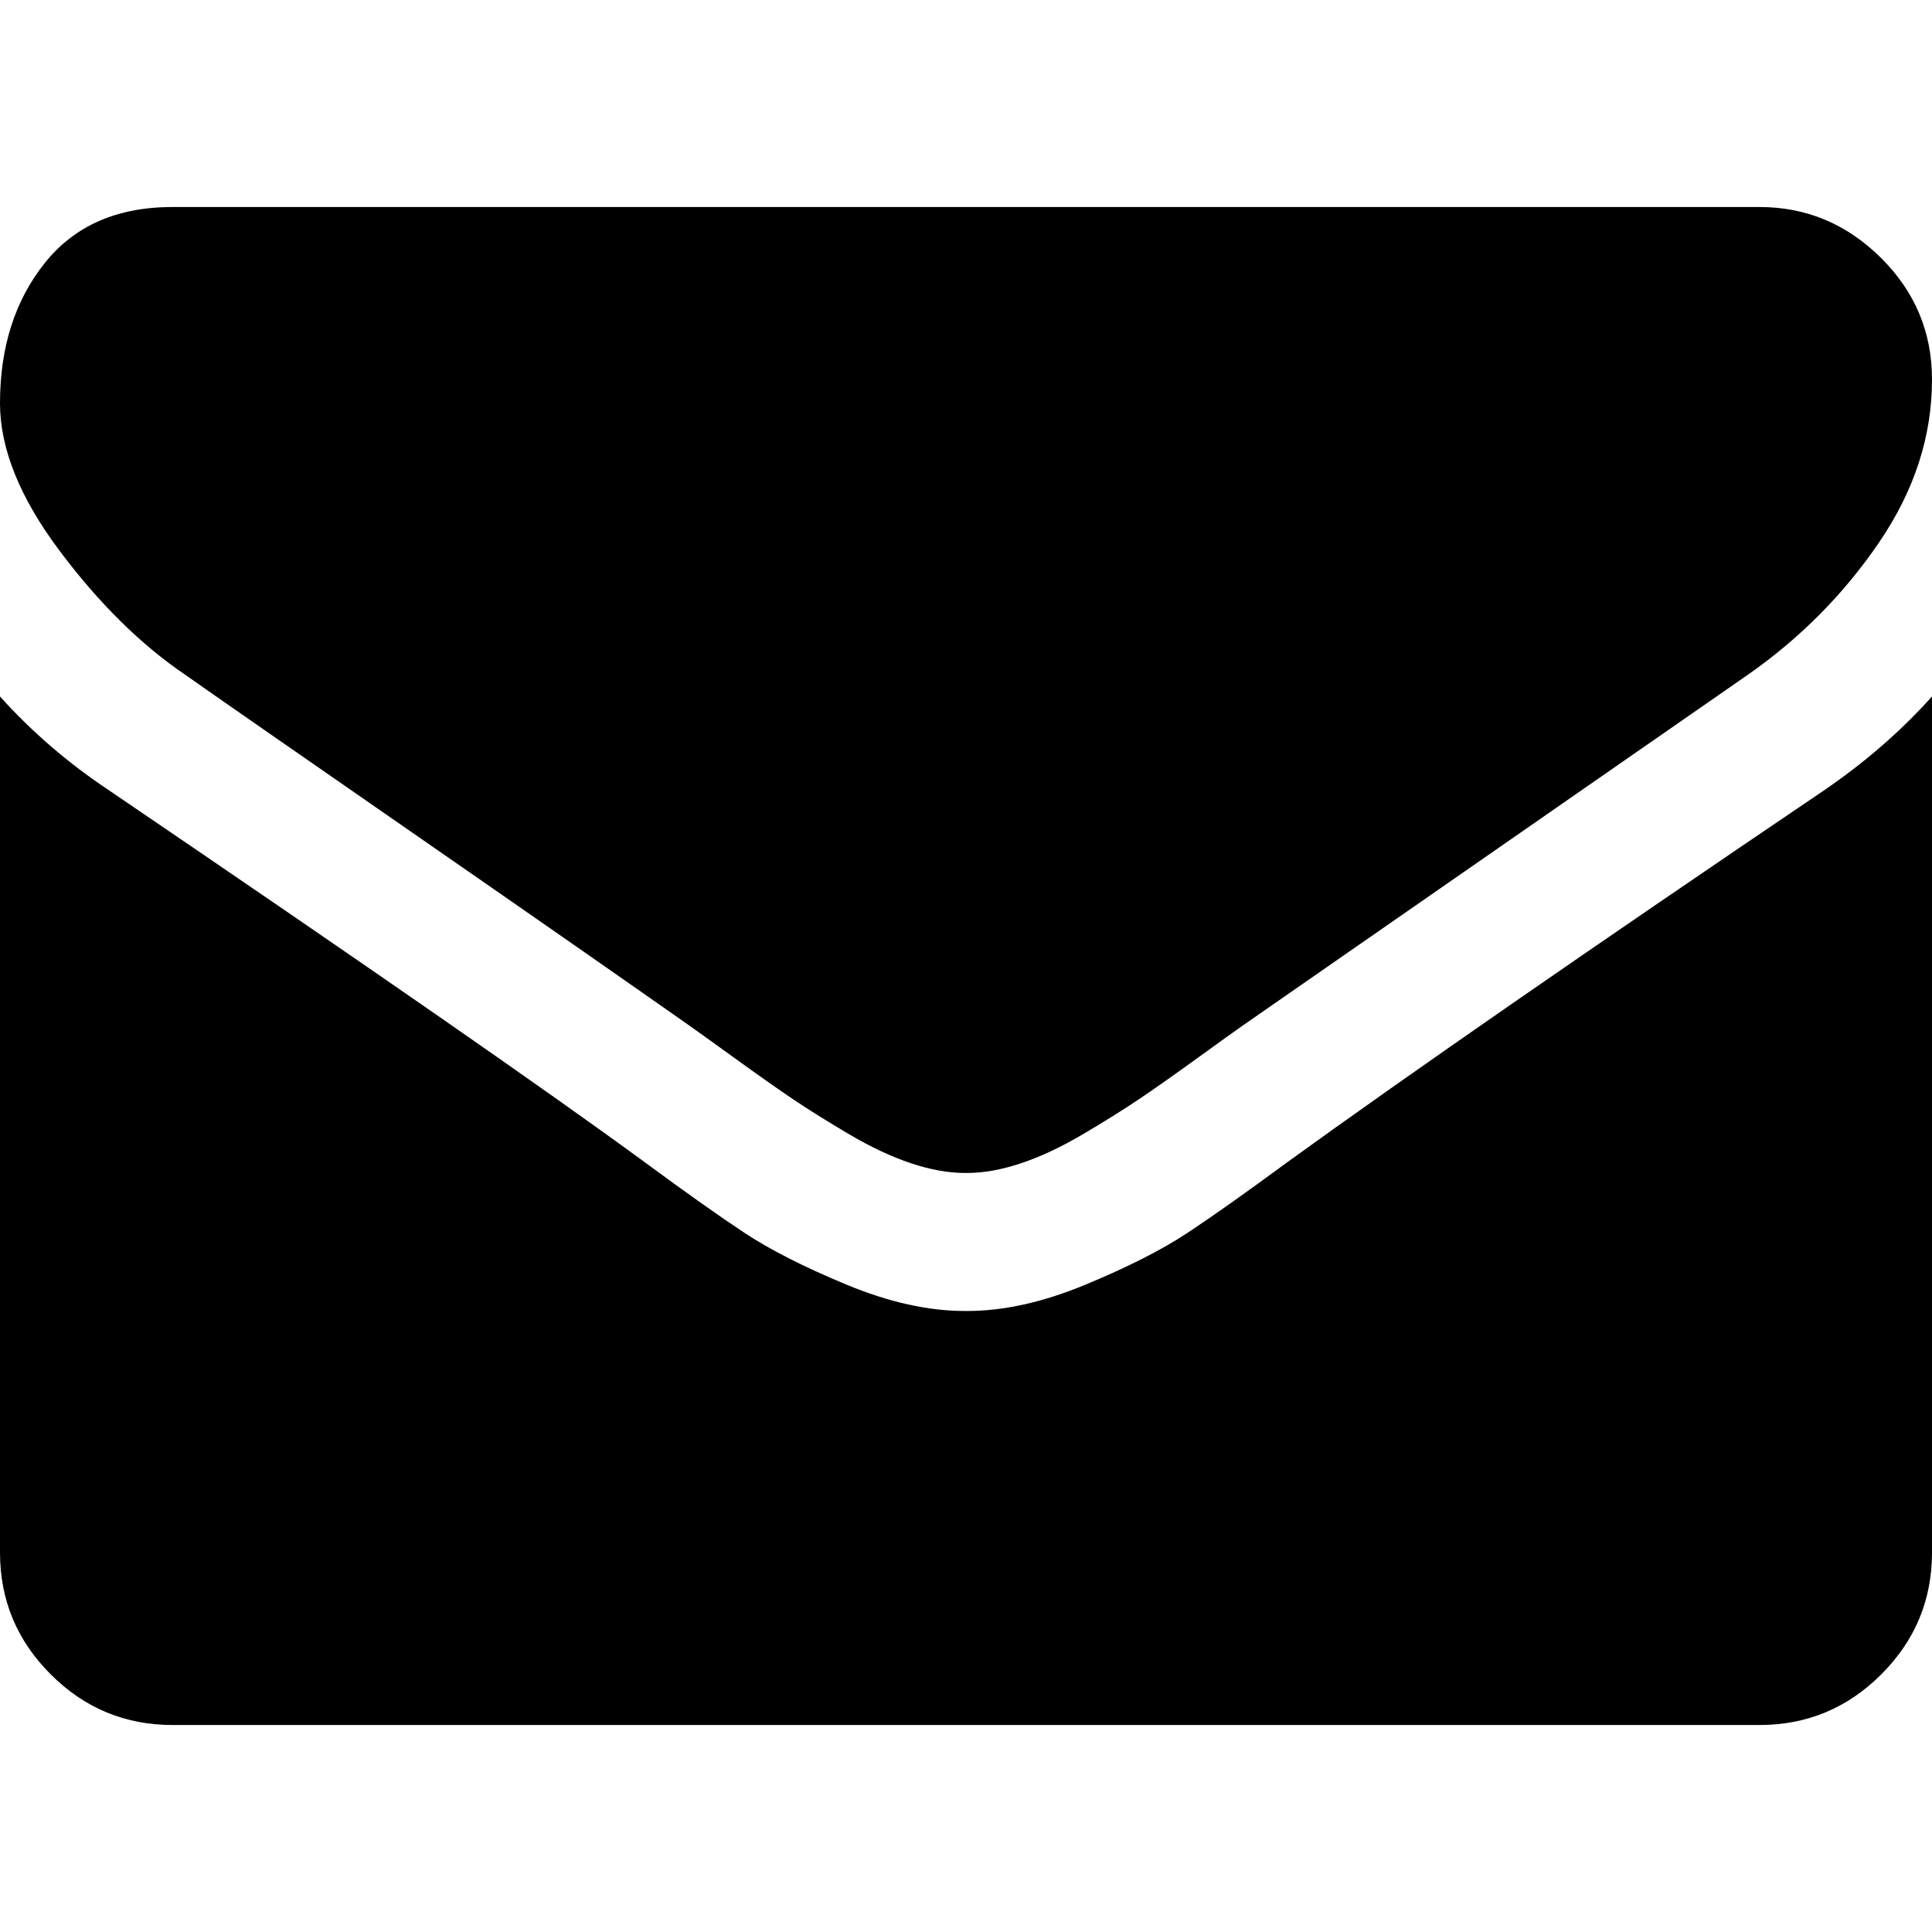
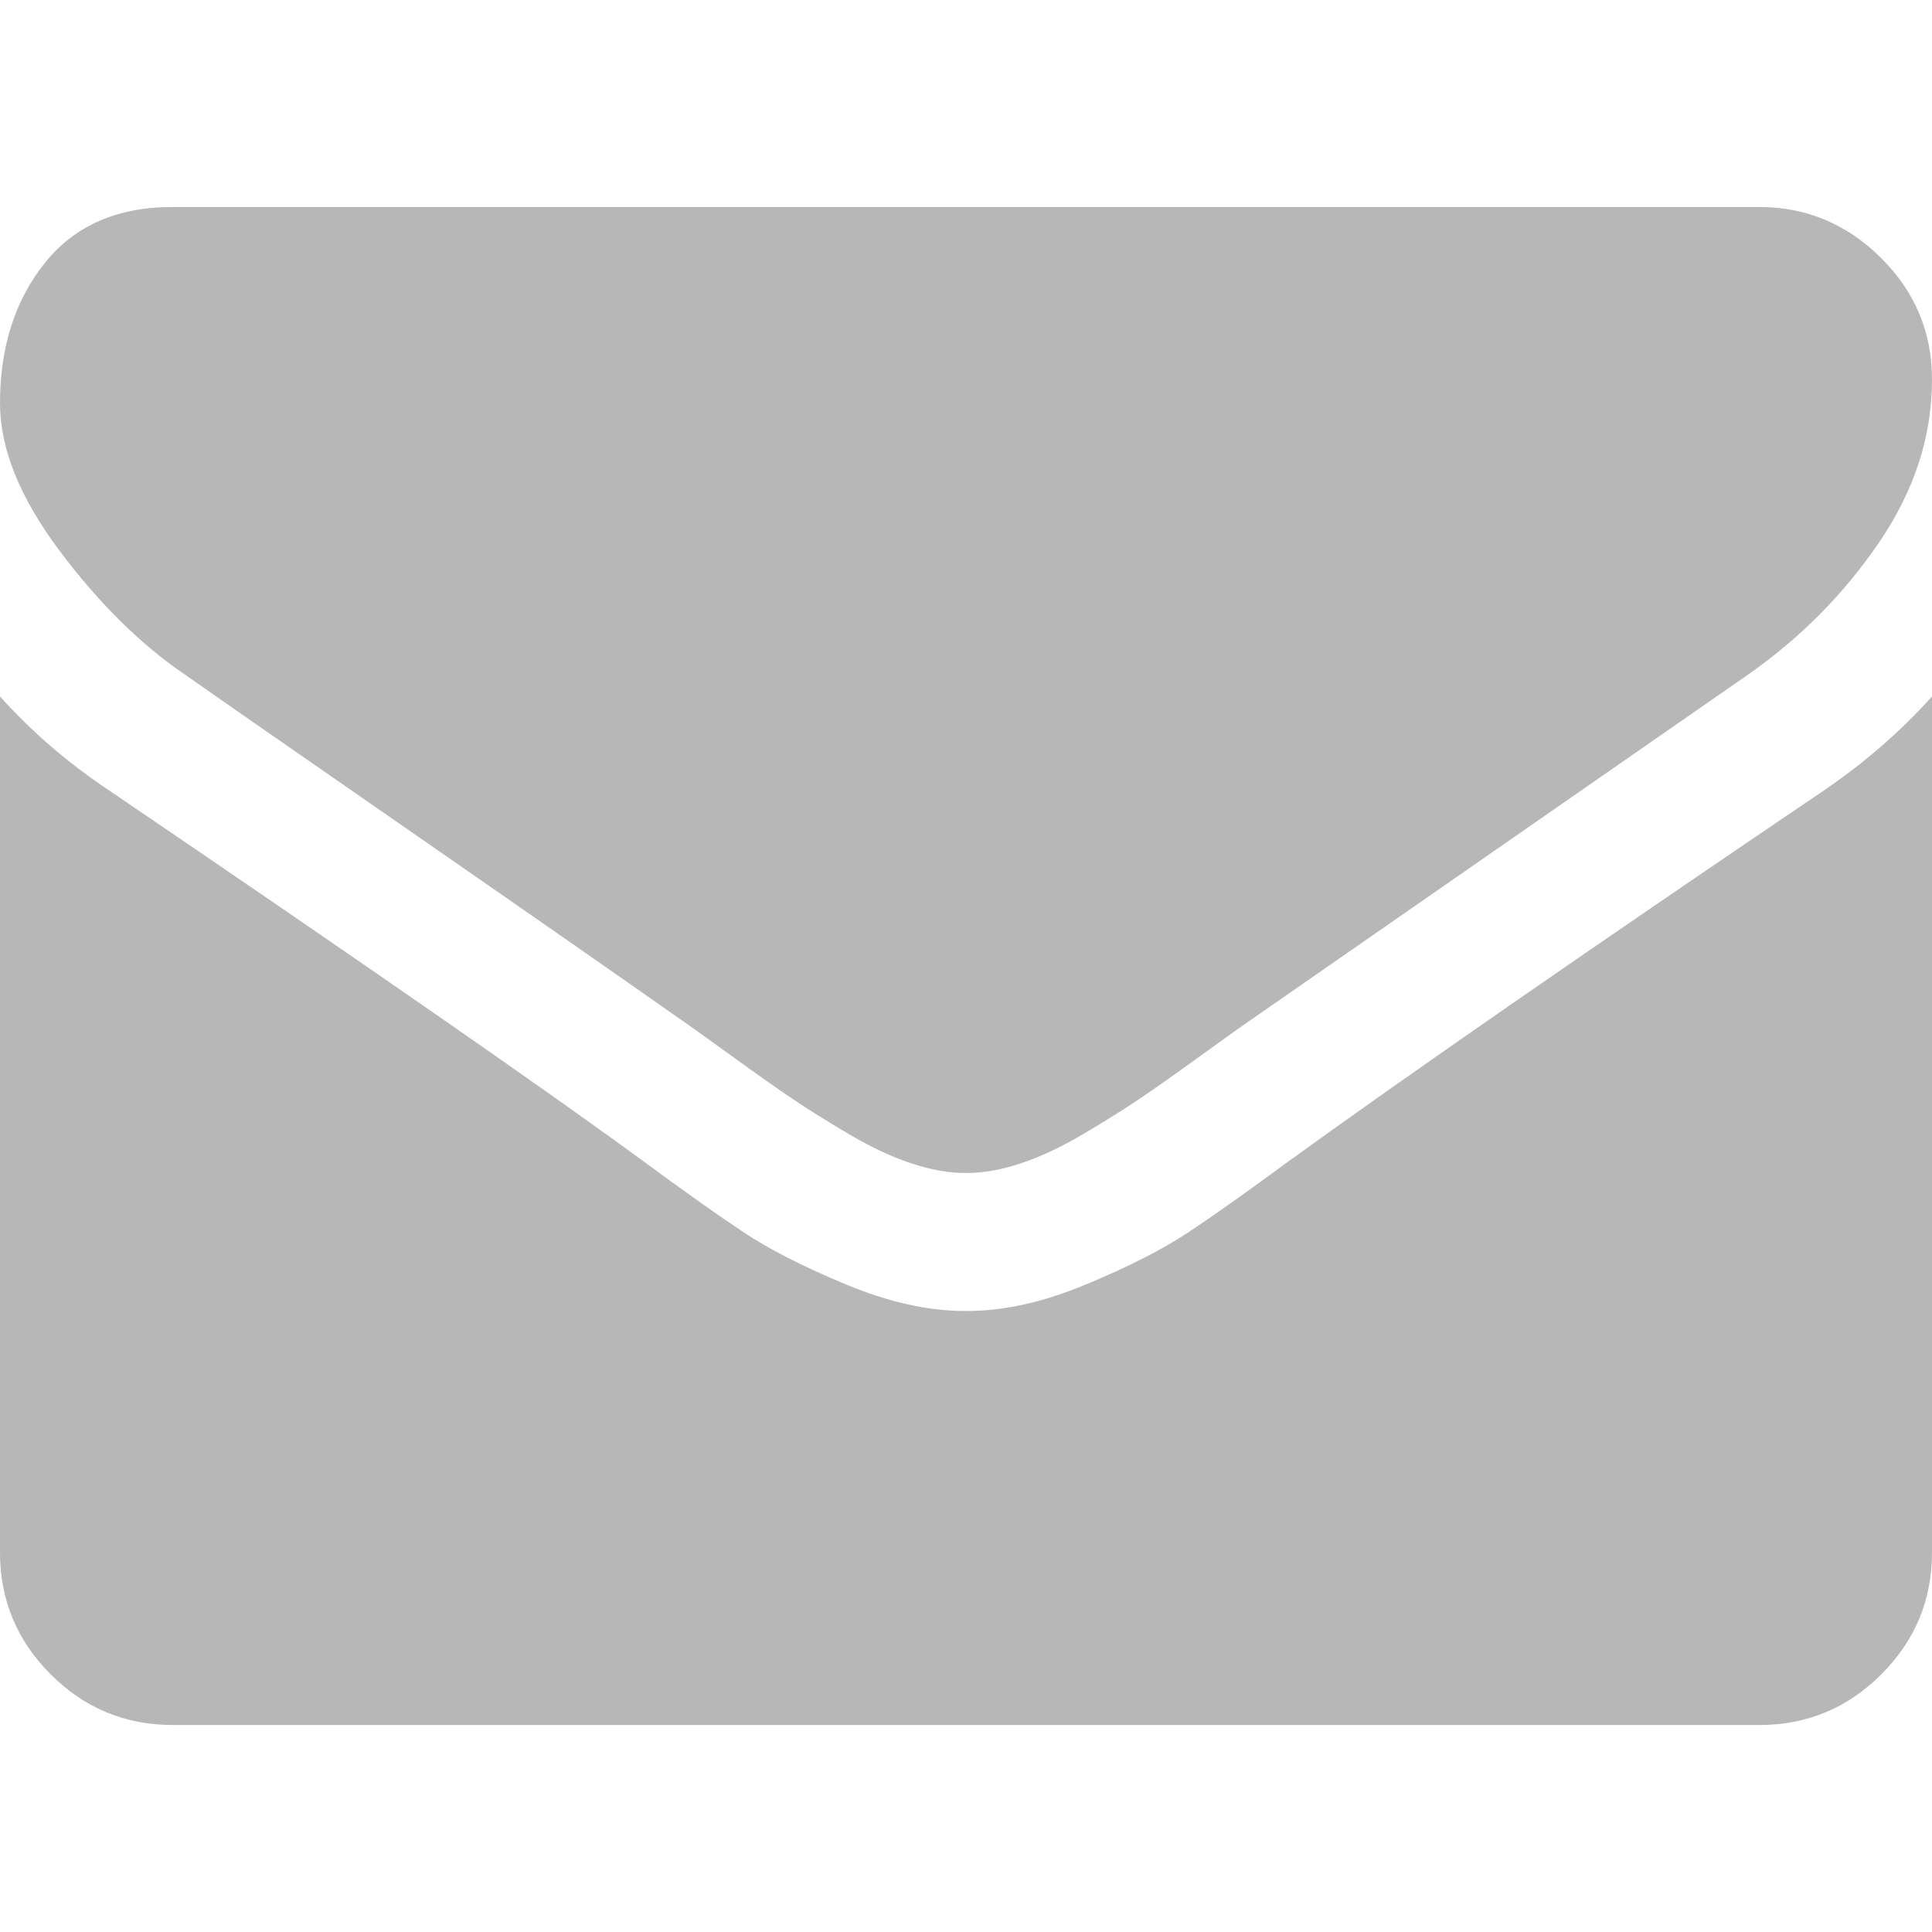
<svg xmlns="http://www.w3.org/2000/svg" version="1.1" id="Capa_1" x="0px" y="0px" width="511.626px" height="511.626px" viewBox="0 0 511.626 511.626" style="enable-background:new 0 0 511.626 511.626;" xml:space="preserve">
  <g>
    <g>
-       <path d="M49.106,178.729c6.472,4.567,25.981,18.131,58.528,40.685c32.548,22.554,57.482,39.92,74.803,52.099    c1.903,1.335,5.946,4.237,12.131,8.71c6.186,4.476,11.326,8.093,15.416,10.852c4.093,2.758,9.041,5.852,14.849,9.277    c5.806,3.422,11.279,5.996,16.418,7.7c5.14,1.718,9.898,2.569,14.275,2.569h0.287h0.288c4.377,0,9.137-0.852,14.277-2.569    c5.137-1.704,10.615-4.281,16.416-7.7c5.804-3.429,10.752-6.52,14.845-9.277c4.093-2.759,9.229-6.376,15.417-10.852    c6.184-4.477,10.232-7.375,12.135-8.71c17.508-12.179,62.051-43.11,133.615-92.79c13.894-9.703,25.502-21.411,34.827-35.116    c9.332-13.699,13.993-28.07,13.993-43.105c0-12.564-4.523-23.319-13.565-32.264c-9.041-8.947-19.749-13.418-32.117-13.418H45.679    c-14.655,0-25.933,4.948-33.832,14.844C3.949,79.562,0,91.934,0,106.779c0,11.991,5.236,24.985,15.703,38.974    C26.169,159.743,37.307,170.736,49.106,178.729z" />
-       <path d="M483.072,209.275c-62.424,42.251-109.824,75.087-142.177,98.501c-10.849,7.991-19.65,14.229-26.409,18.699    c-6.759,4.473-15.748,9.041-26.98,13.702c-11.228,4.668-21.692,6.995-31.401,6.995h-0.291h-0.287    c-9.707,0-20.177-2.327-31.405-6.995c-11.228-4.661-20.223-9.229-26.98-13.702c-6.755-4.47-15.559-10.708-26.407-18.699    c-25.697-18.842-72.995-51.68-141.896-98.501C17.987,202.047,8.375,193.762,0,184.437v226.685c0,12.57,4.471,23.319,13.418,32.265    c8.945,8.949,19.701,13.422,32.264,13.422h420.266c12.56,0,23.315-4.473,32.261-13.422c8.949-8.949,13.418-19.694,13.418-32.265    V184.437C503.441,193.569,493.927,201.854,483.072,209.275z" />
+       <path fill="#b7b7b7" d="M49.106,178.729c6.472,4.567,25.981,18.131,58.528,40.685c32.548,22.554,57.482,39.92,74.803,52.099    c1.903,1.335,5.946,4.237,12.131,8.71c6.186,4.476,11.326,8.093,15.416,10.852c4.093,2.758,9.041,5.852,14.849,9.277    c5.806,3.422,11.279,5.996,16.418,7.7c5.14,1.718,9.898,2.569,14.275,2.569h0.287h0.288c4.377,0,9.137-0.852,14.277-2.569    c5.137-1.704,10.615-4.281,16.416-7.7c5.804-3.429,10.752-6.52,14.845-9.277c4.093-2.759,9.229-6.376,15.417-10.852    c6.184-4.477,10.232-7.375,12.135-8.71c17.508-12.179,62.051-43.11,133.615-92.79c13.894-9.703,25.502-21.411,34.827-35.116    c9.332-13.699,13.993-28.07,13.993-43.105c0-12.564-4.523-23.319-13.565-32.264c-9.041-8.947-19.749-13.418-32.117-13.418H45.679    c-14.655,0-25.933,4.948-33.832,14.844C3.949,79.562,0,91.934,0,106.779c0,11.991,5.236,24.985,15.703,38.974    C26.169,159.743,37.307,170.736,49.106,178.729z" />
+       <path fill="#b7b7b7" d="M483.072,209.275c-62.424,42.251-109.824,75.087-142.177,98.501c-10.849,7.991-19.65,14.229-26.409,18.699    c-6.759,4.473-15.748,9.041-26.98,13.702c-11.228,4.668-21.692,6.995-31.401,6.995h-0.291h-0.287    c-9.707,0-20.177-2.327-31.405-6.995c-11.228-4.661-20.223-9.229-26.98-13.702c-6.755-4.47-15.559-10.708-26.407-18.699    c-25.697-18.842-72.995-51.68-141.896-98.501C17.987,202.047,8.375,193.762,0,184.437v226.685c0,12.57,4.471,23.319,13.418,32.265    c8.945,8.949,19.701,13.422,32.264,13.422h420.266c12.56,0,23.315-4.473,32.261-13.422c8.949-8.949,13.418-19.694,13.418-32.265    V184.437C503.441,193.569,493.927,201.854,483.072,209.275z" />
    </g>
  </g>
  <g>
</g>
  <g>
</g>
  <g>
</g>
  <g>
</g>
  <g>
</g>
  <g>
</g>
  <g>
</g>
  <g>
</g>
  <g>
</g>
  <g>
</g>
  <g>
</g>
  <g>
</g>
  <g>
</g>
  <g>
</g>
  <g>
</g>
</svg>
